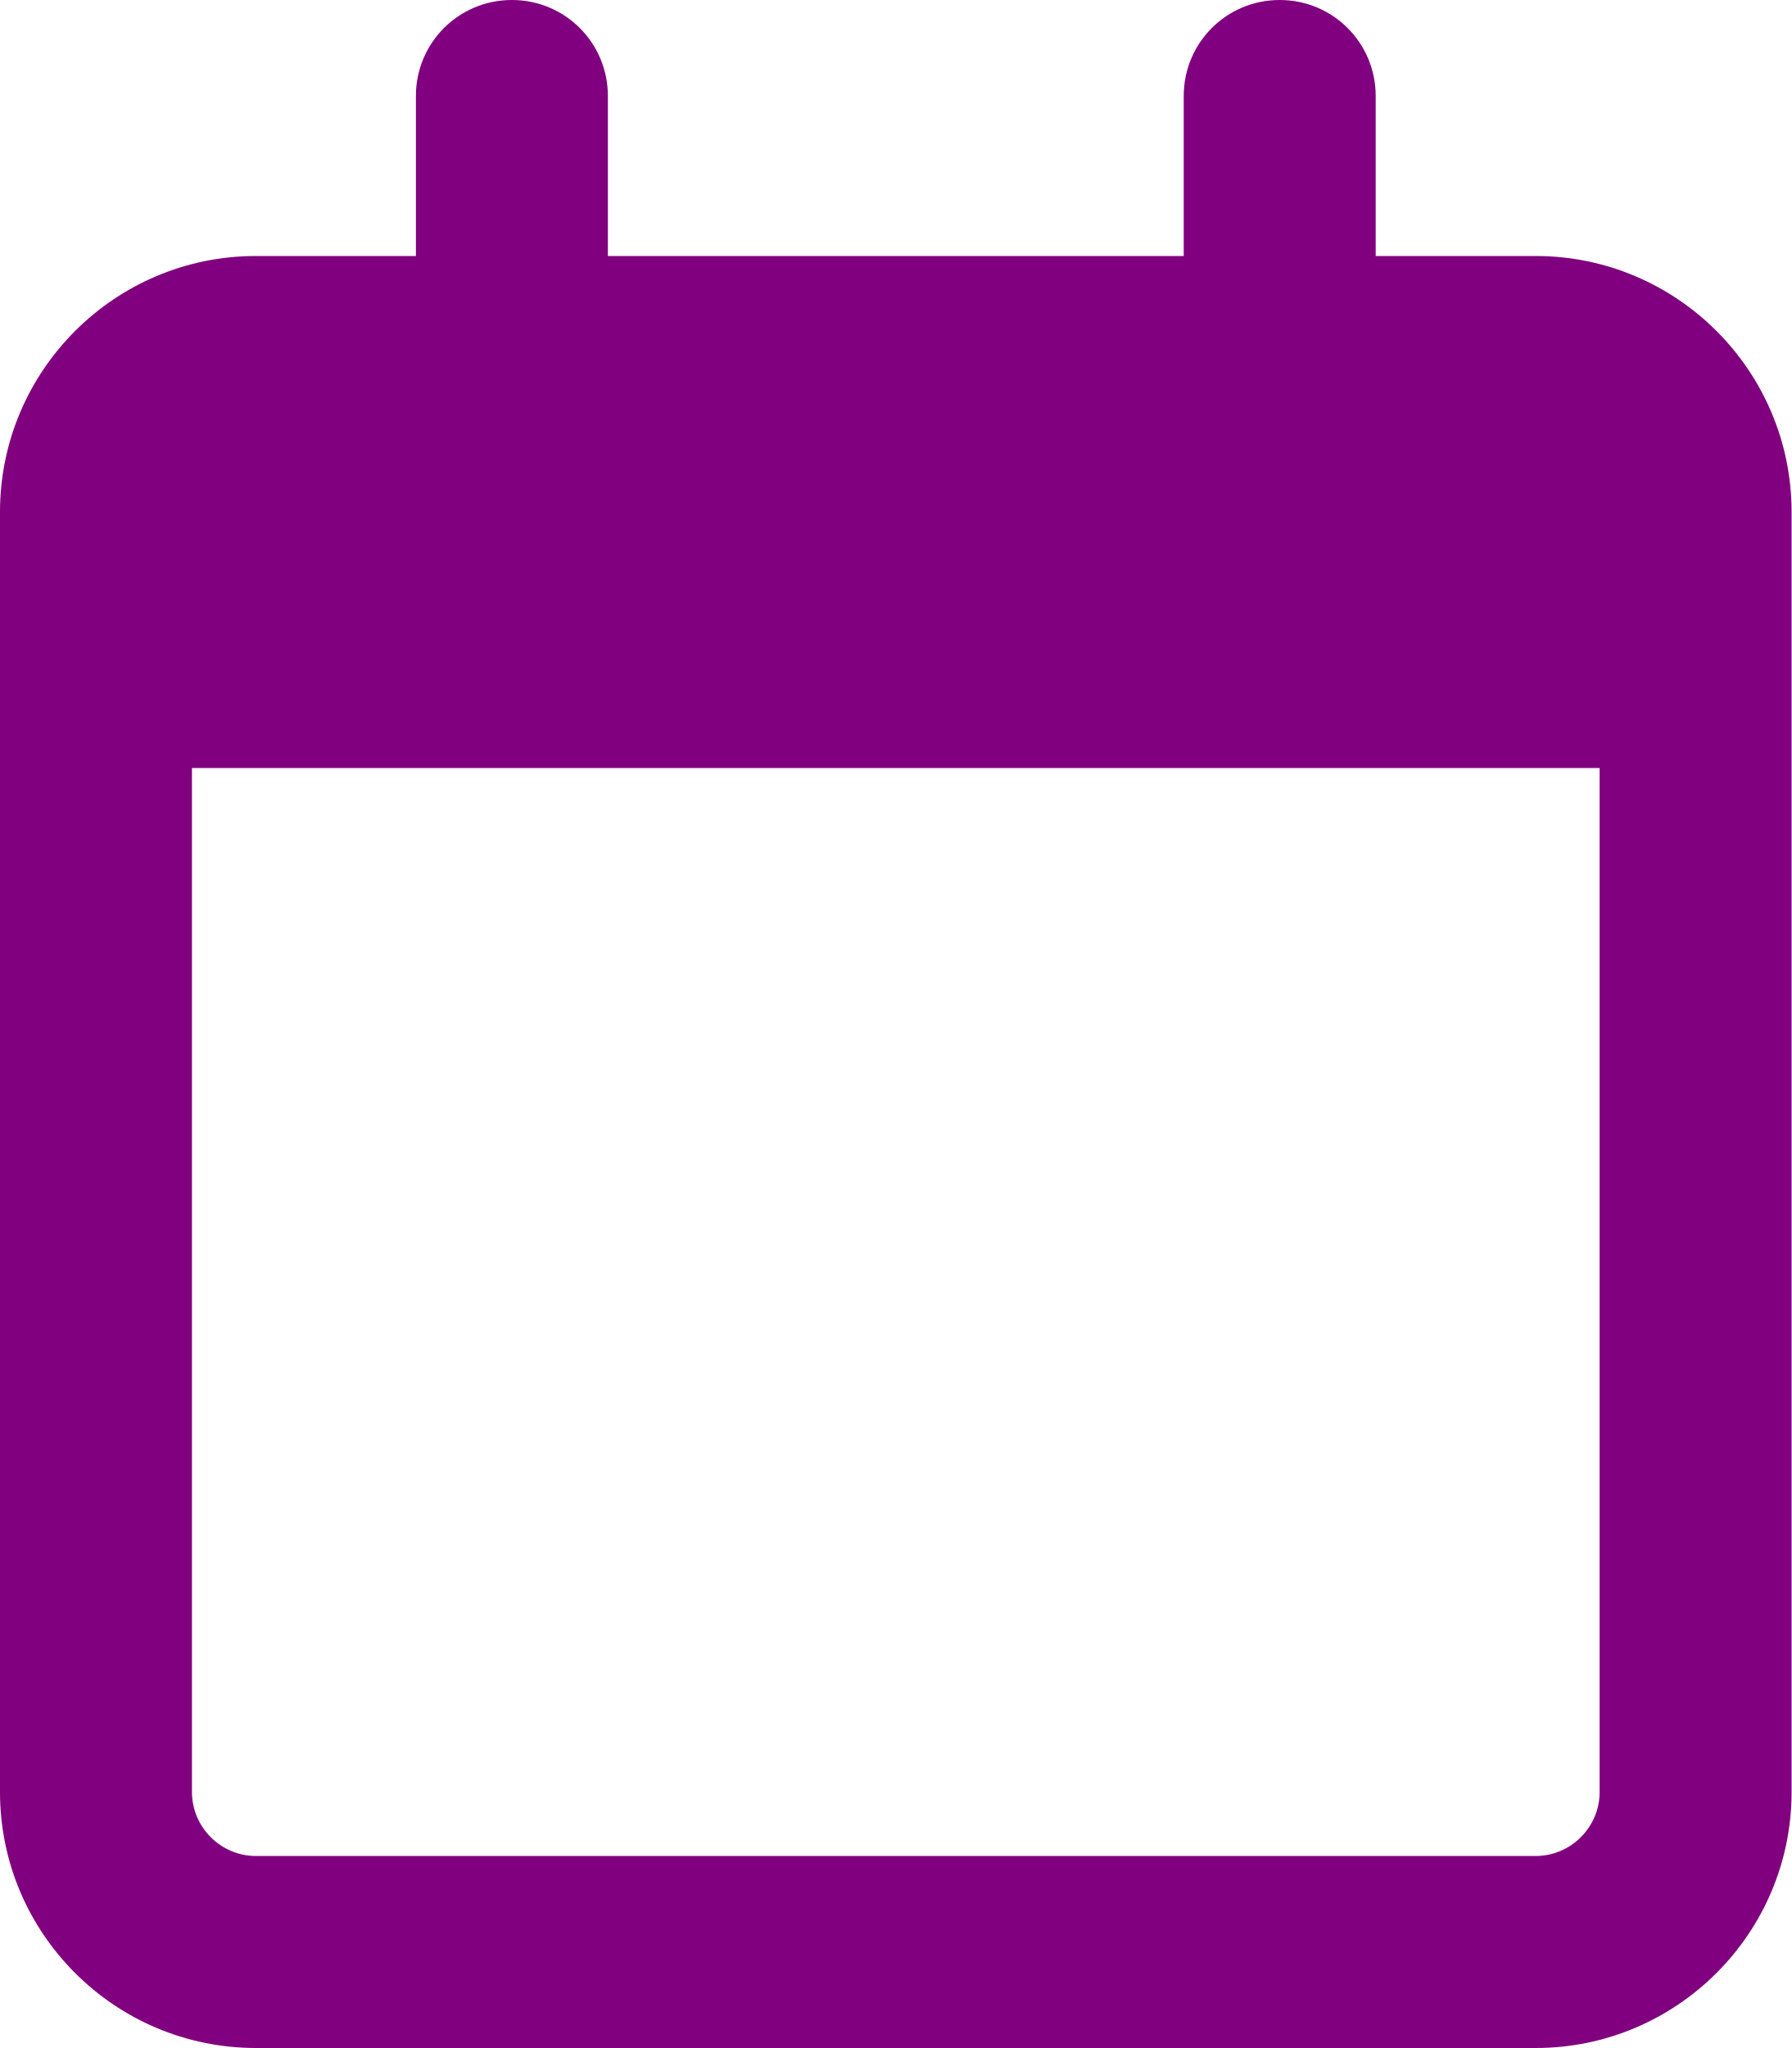
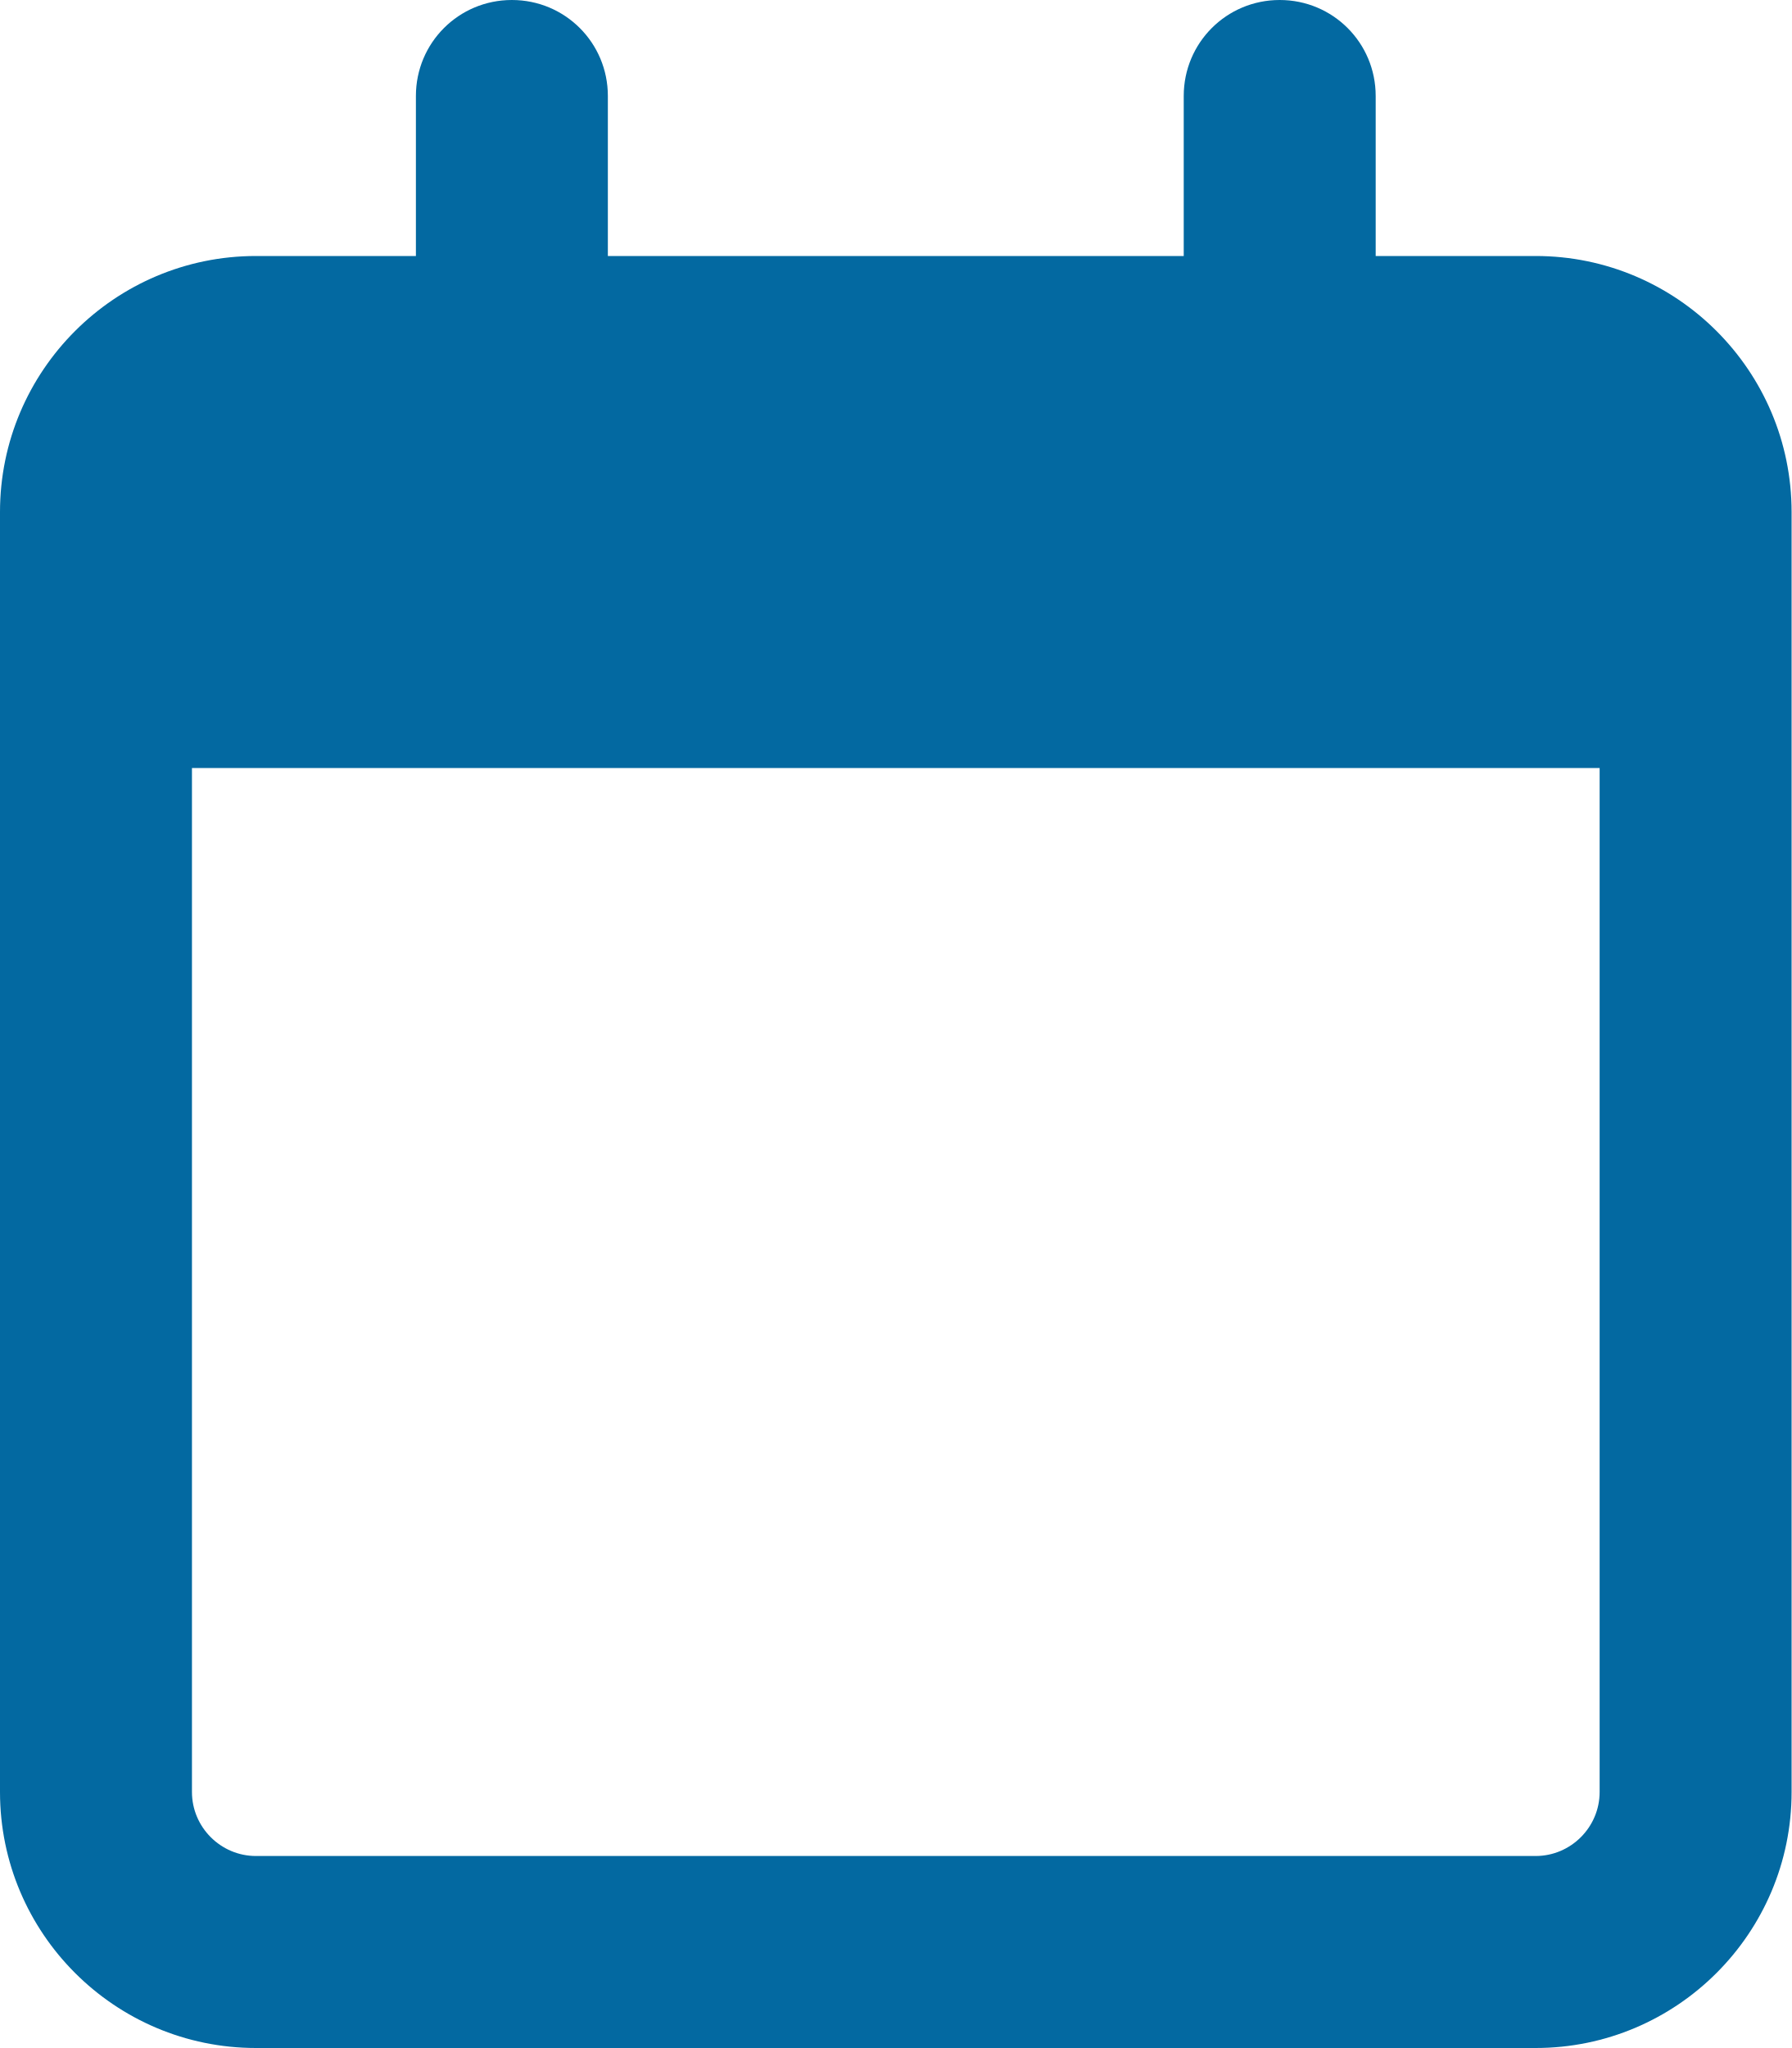
<svg xmlns="http://www.w3.org/2000/svg" viewBox="0 0 448 512">
-   <path fill="#800080" d="M152 24c0-13.3-10.7-24-24-24s-24 10.7-24 24l0 40L64 64C28.7 64 0 92.7 0 128l0 16 0 48L0 448c0 35.3 28.7 64 64 64l320 0c35.3 0 64-28.7 64-64l0-256 0-48 0-16c0-35.3-28.7-64-64-64l-40 0 0-40c0-13.3-10.7-24-24-24s-24 10.7-24 24l0 40L152 64l0-40zM48 192l352 0 0 256c0 8.8-7.2 16-16 16L64 464c-8.8 0-16-7.2-16-16l0-256z" />
+   <path fill="#0369a1" d="M152 24c0-13.3-10.7-24-24-24s-24 10.7-24 24l0 40L64 64C28.7 64 0 92.7 0 128l0 16 0 48L0 448c0 35.3 28.7 64 64 64l320 0c35.3 0 64-28.7 64-64l0-256 0-48 0-16c0-35.3-28.7-64-64-64l-40 0 0-40c0-13.3-10.7-24-24-24s-24 10.7-24 24l0 40L152 64l0-40zM48 192l352 0 0 256c0 8.8-7.2 16-16 16L64 464c-8.8 0-16-7.2-16-16l0-256z" />
</svg>
